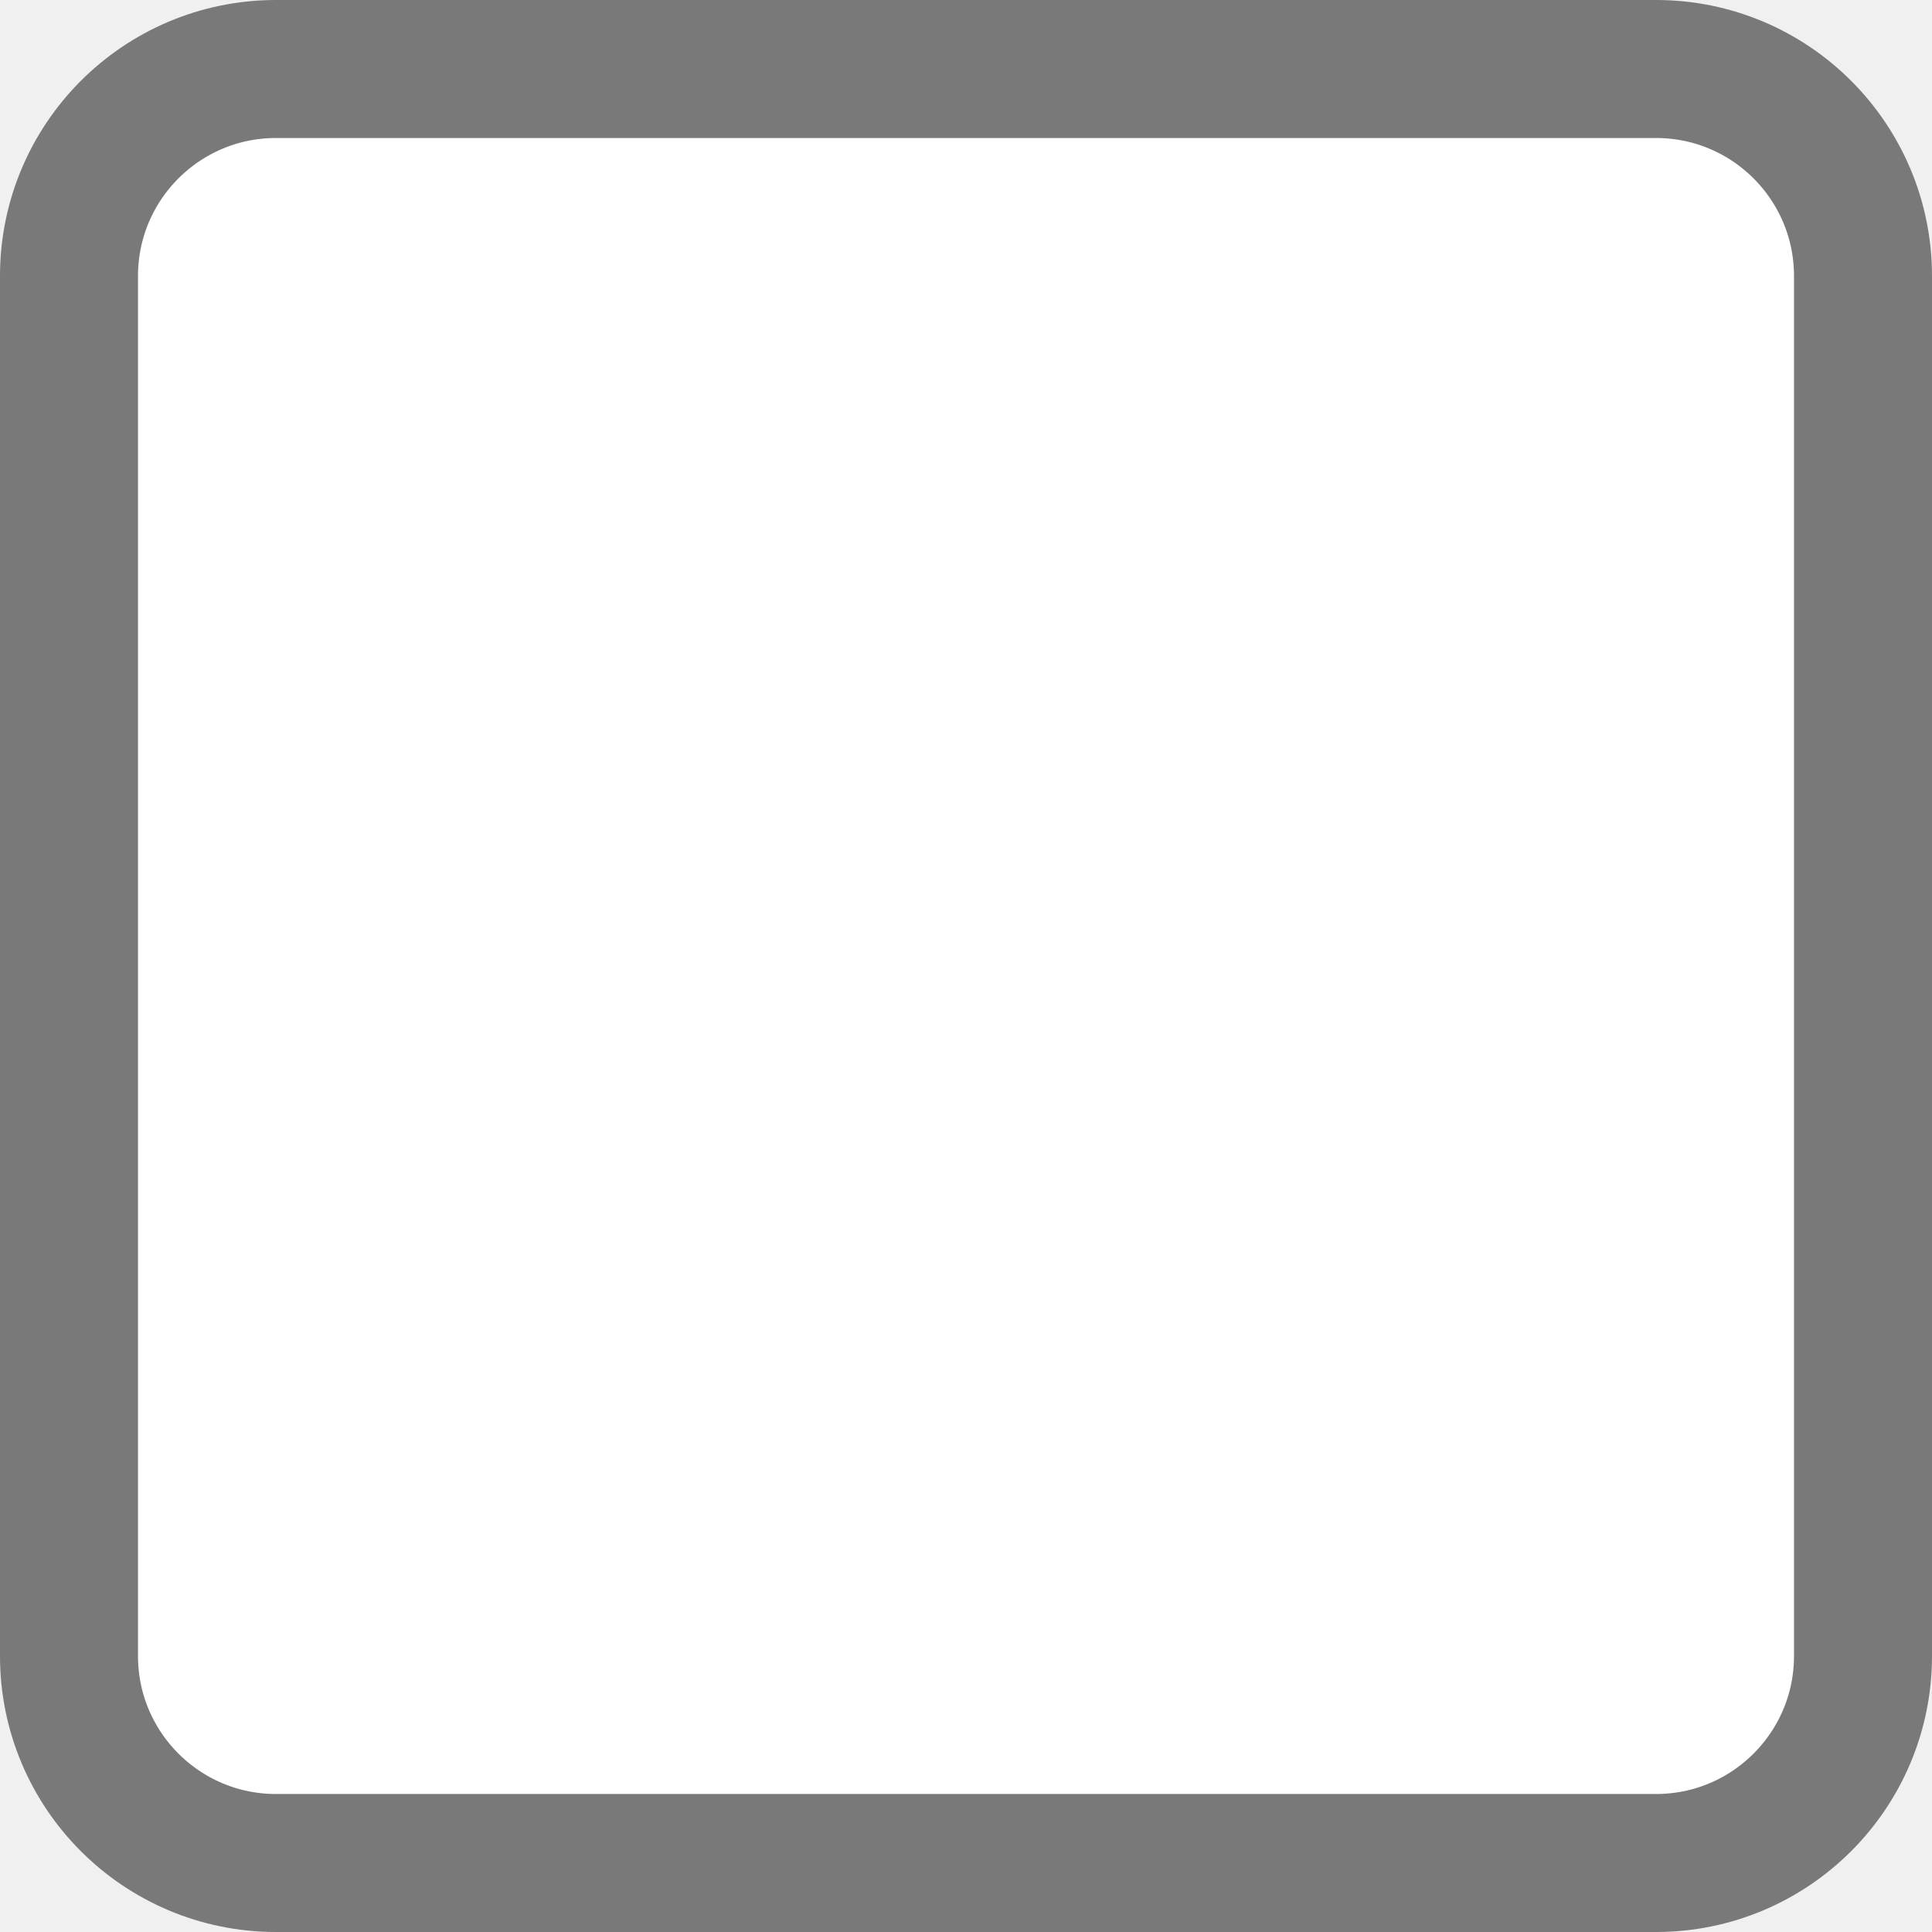
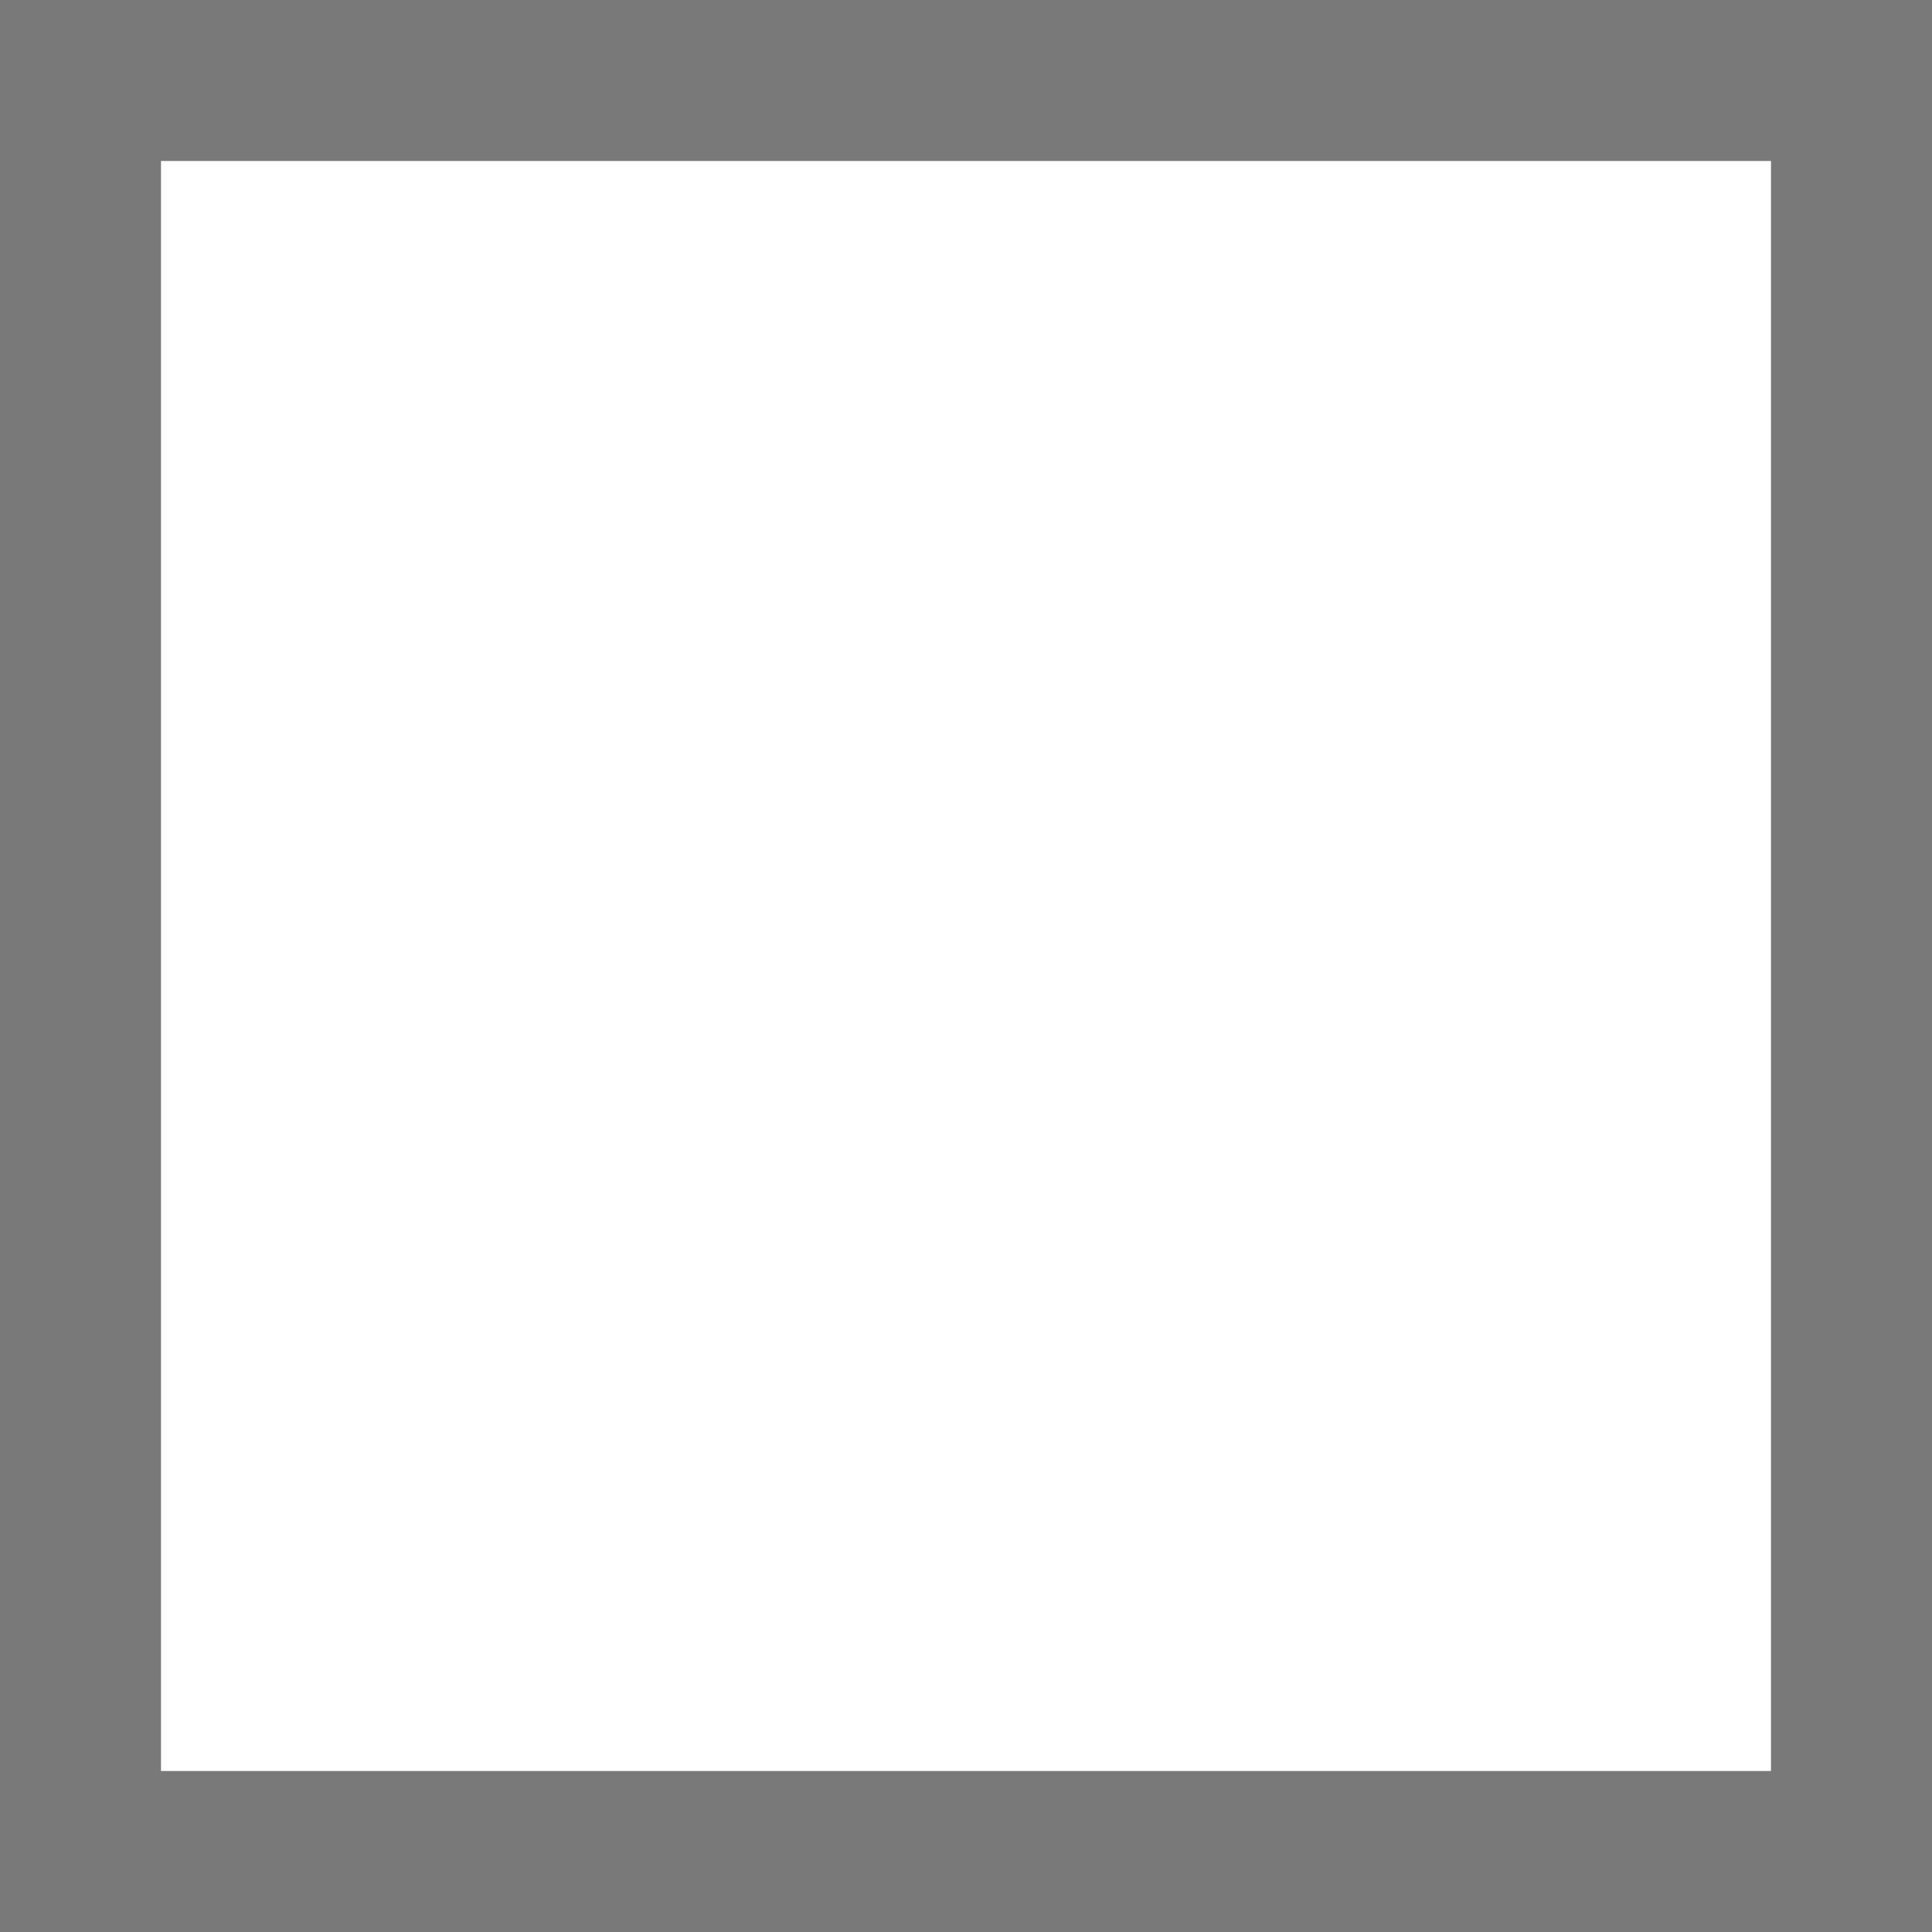
- <svg xmlns="http://www.w3.org/2000/svg" version="1.1" width="14px" height="14px" viewBox="76 59  14 14">
-   <path d="M 76.5 61  A 1.5 1.5 0 0 1 78 59.5 L 88 59.5  A 1.5 1.5 0 0 1 89.5 61 L 89.5 71  A 1.5 1.5 0 0 1 88 72.5 L 78 72.5  A 1.5 1.5 0 0 1 76.5 71 L 76.5 61  Z " fill-rule="nonzero" fill="#ffffff" stroke="none" />
-   <path d="M 76.5 61  A 1.5 1.5 0 0 1 78 59.5 L 88 59.5  A 1.5 1.5 0 0 1 89.5 61 L 89.5 71  A 1.5 1.5 0 0 1 88 72.5 L 78 72.5  A 1.5 1.5 0 0 1 76.5 71 L 76.5 61  Z " stroke-width="1" stroke="#797979" fill="none" />
+ <svg xmlns="http://www.w3.org/2000/svg" version="1.1" width="12px" height="12px" viewBox="385 307.5  12 12">
+   <path d="M 385.5 308  L 396.5 308  L 396.5 319  L 385.5 319  L 385.5 308  Z " fill-rule="nonzero" fill="#ffffff" stroke="none" />
+   <path d="M 385.5 308  L 396.5 308  L 396.5 319  L 385.5 319  L 385.5 308  Z " stroke-width="1" stroke="#797979" fill="none" />
</svg>
